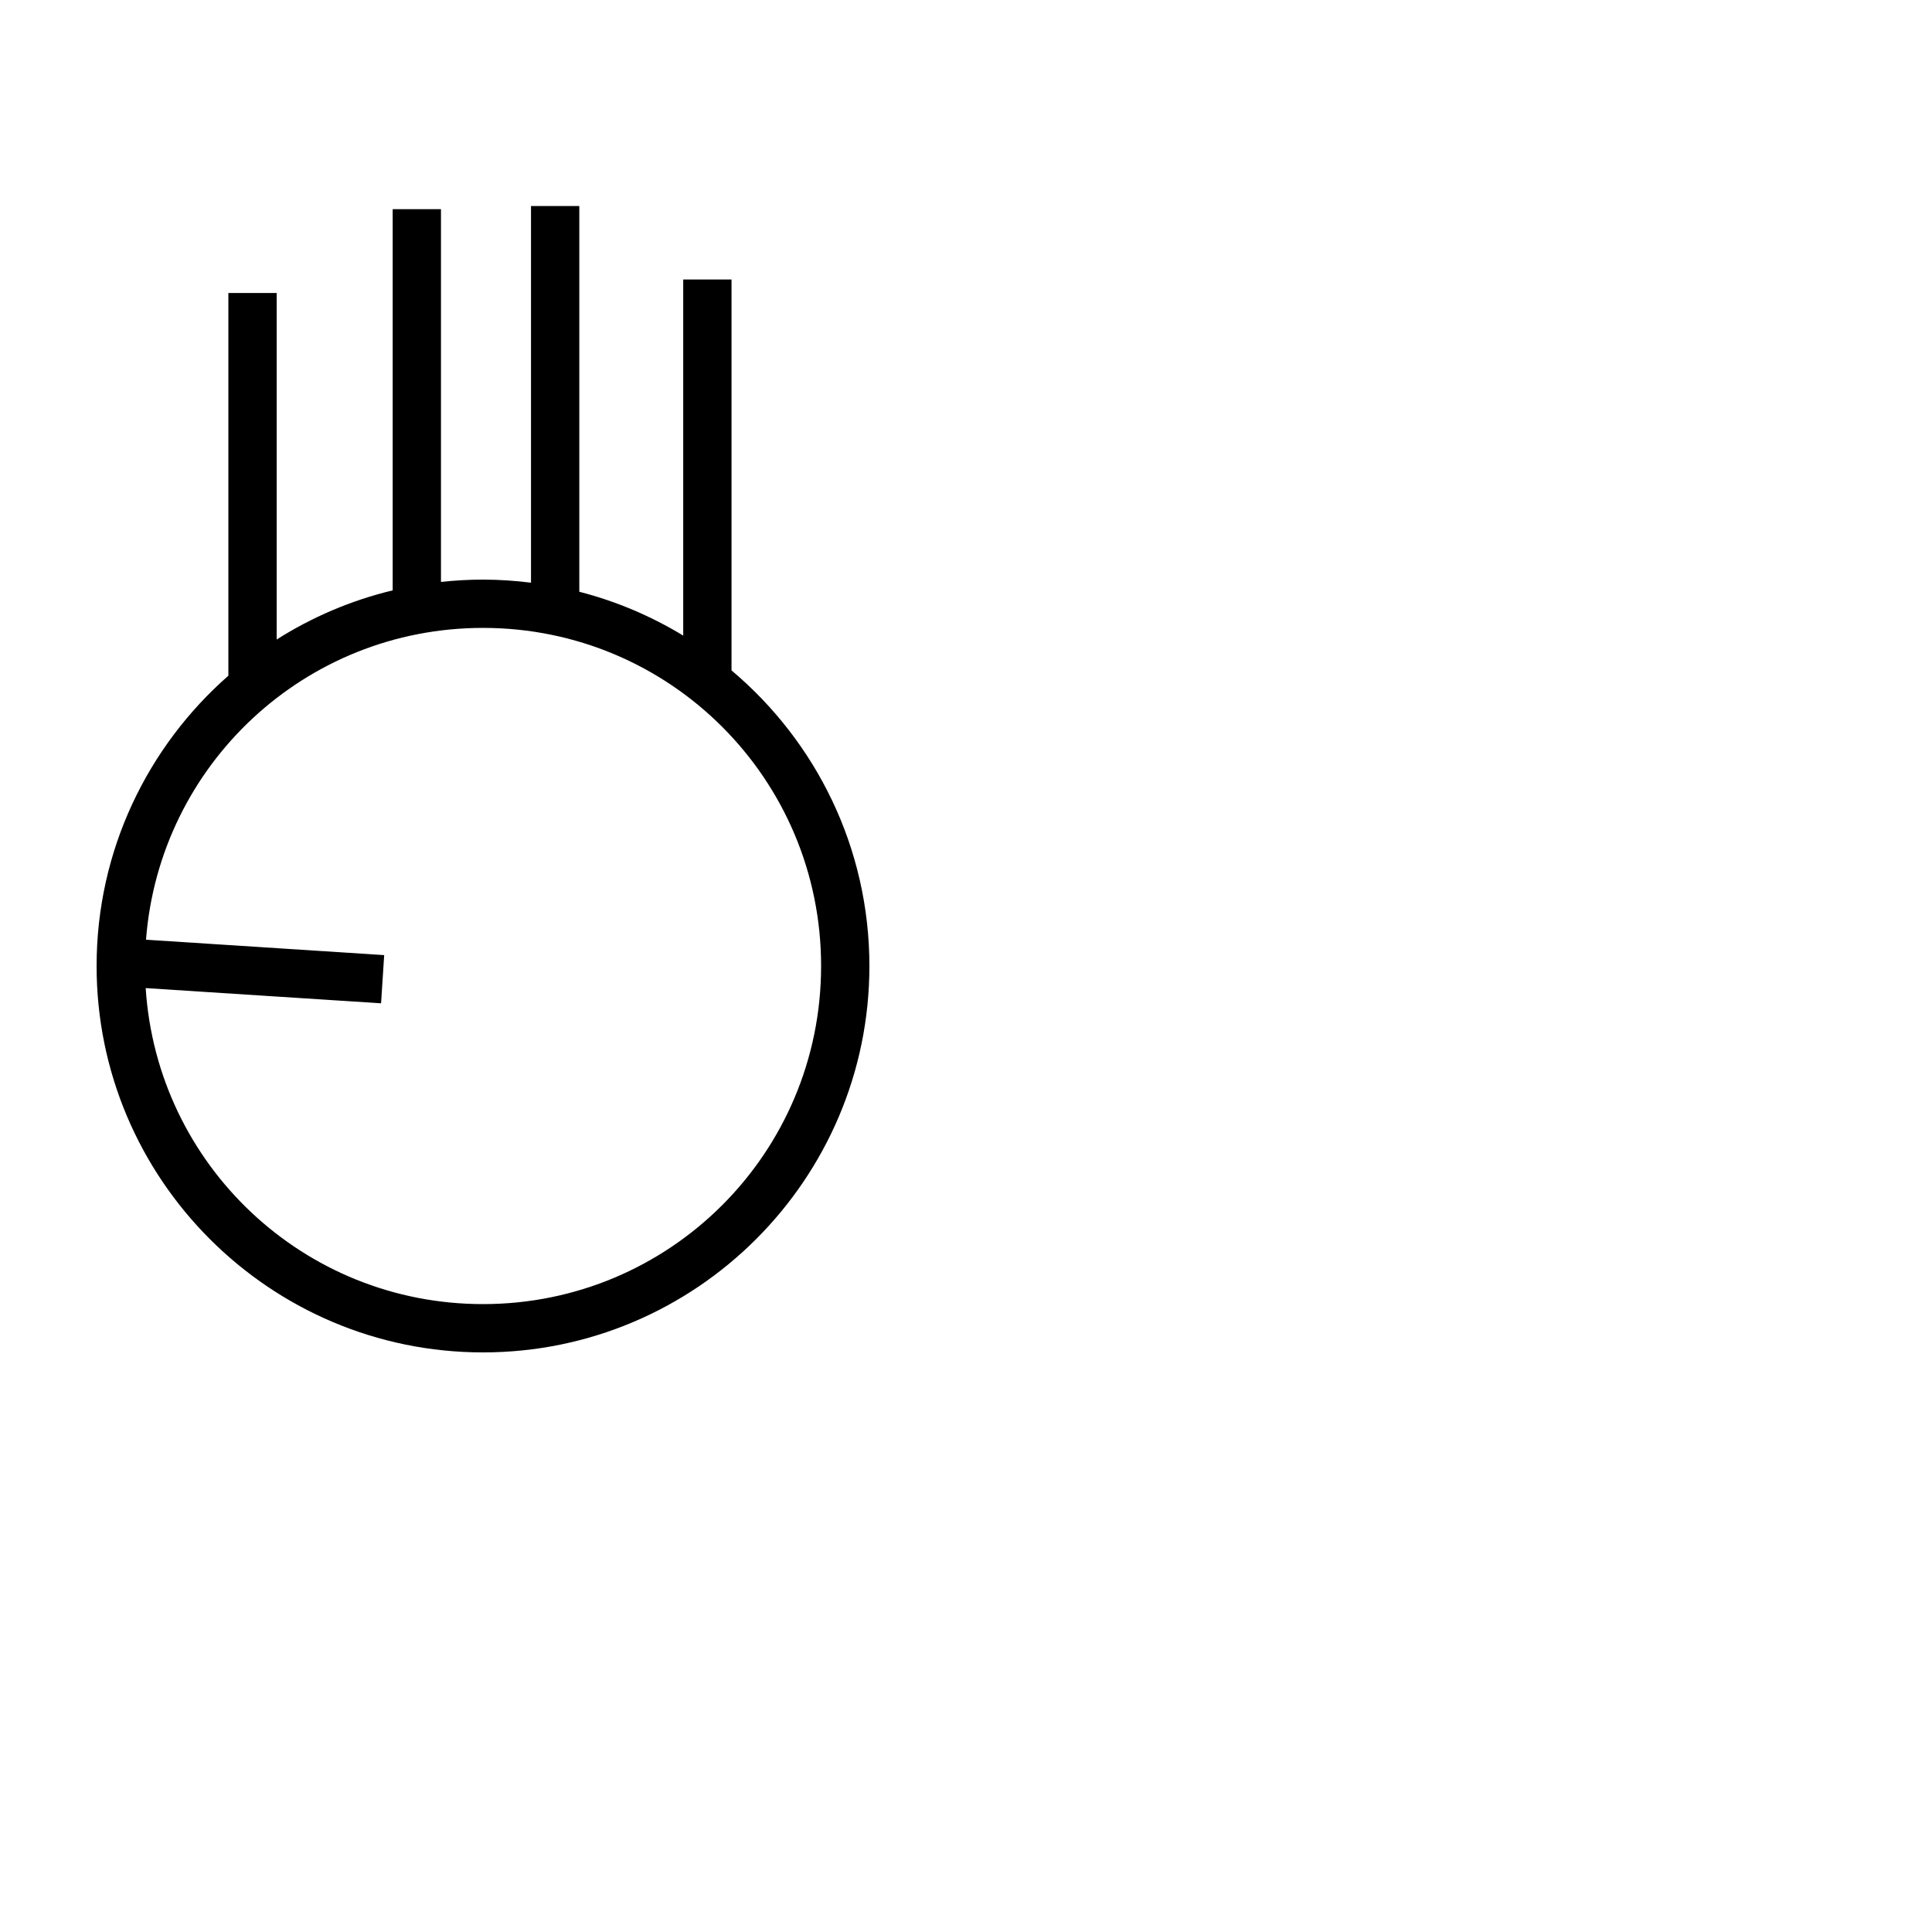
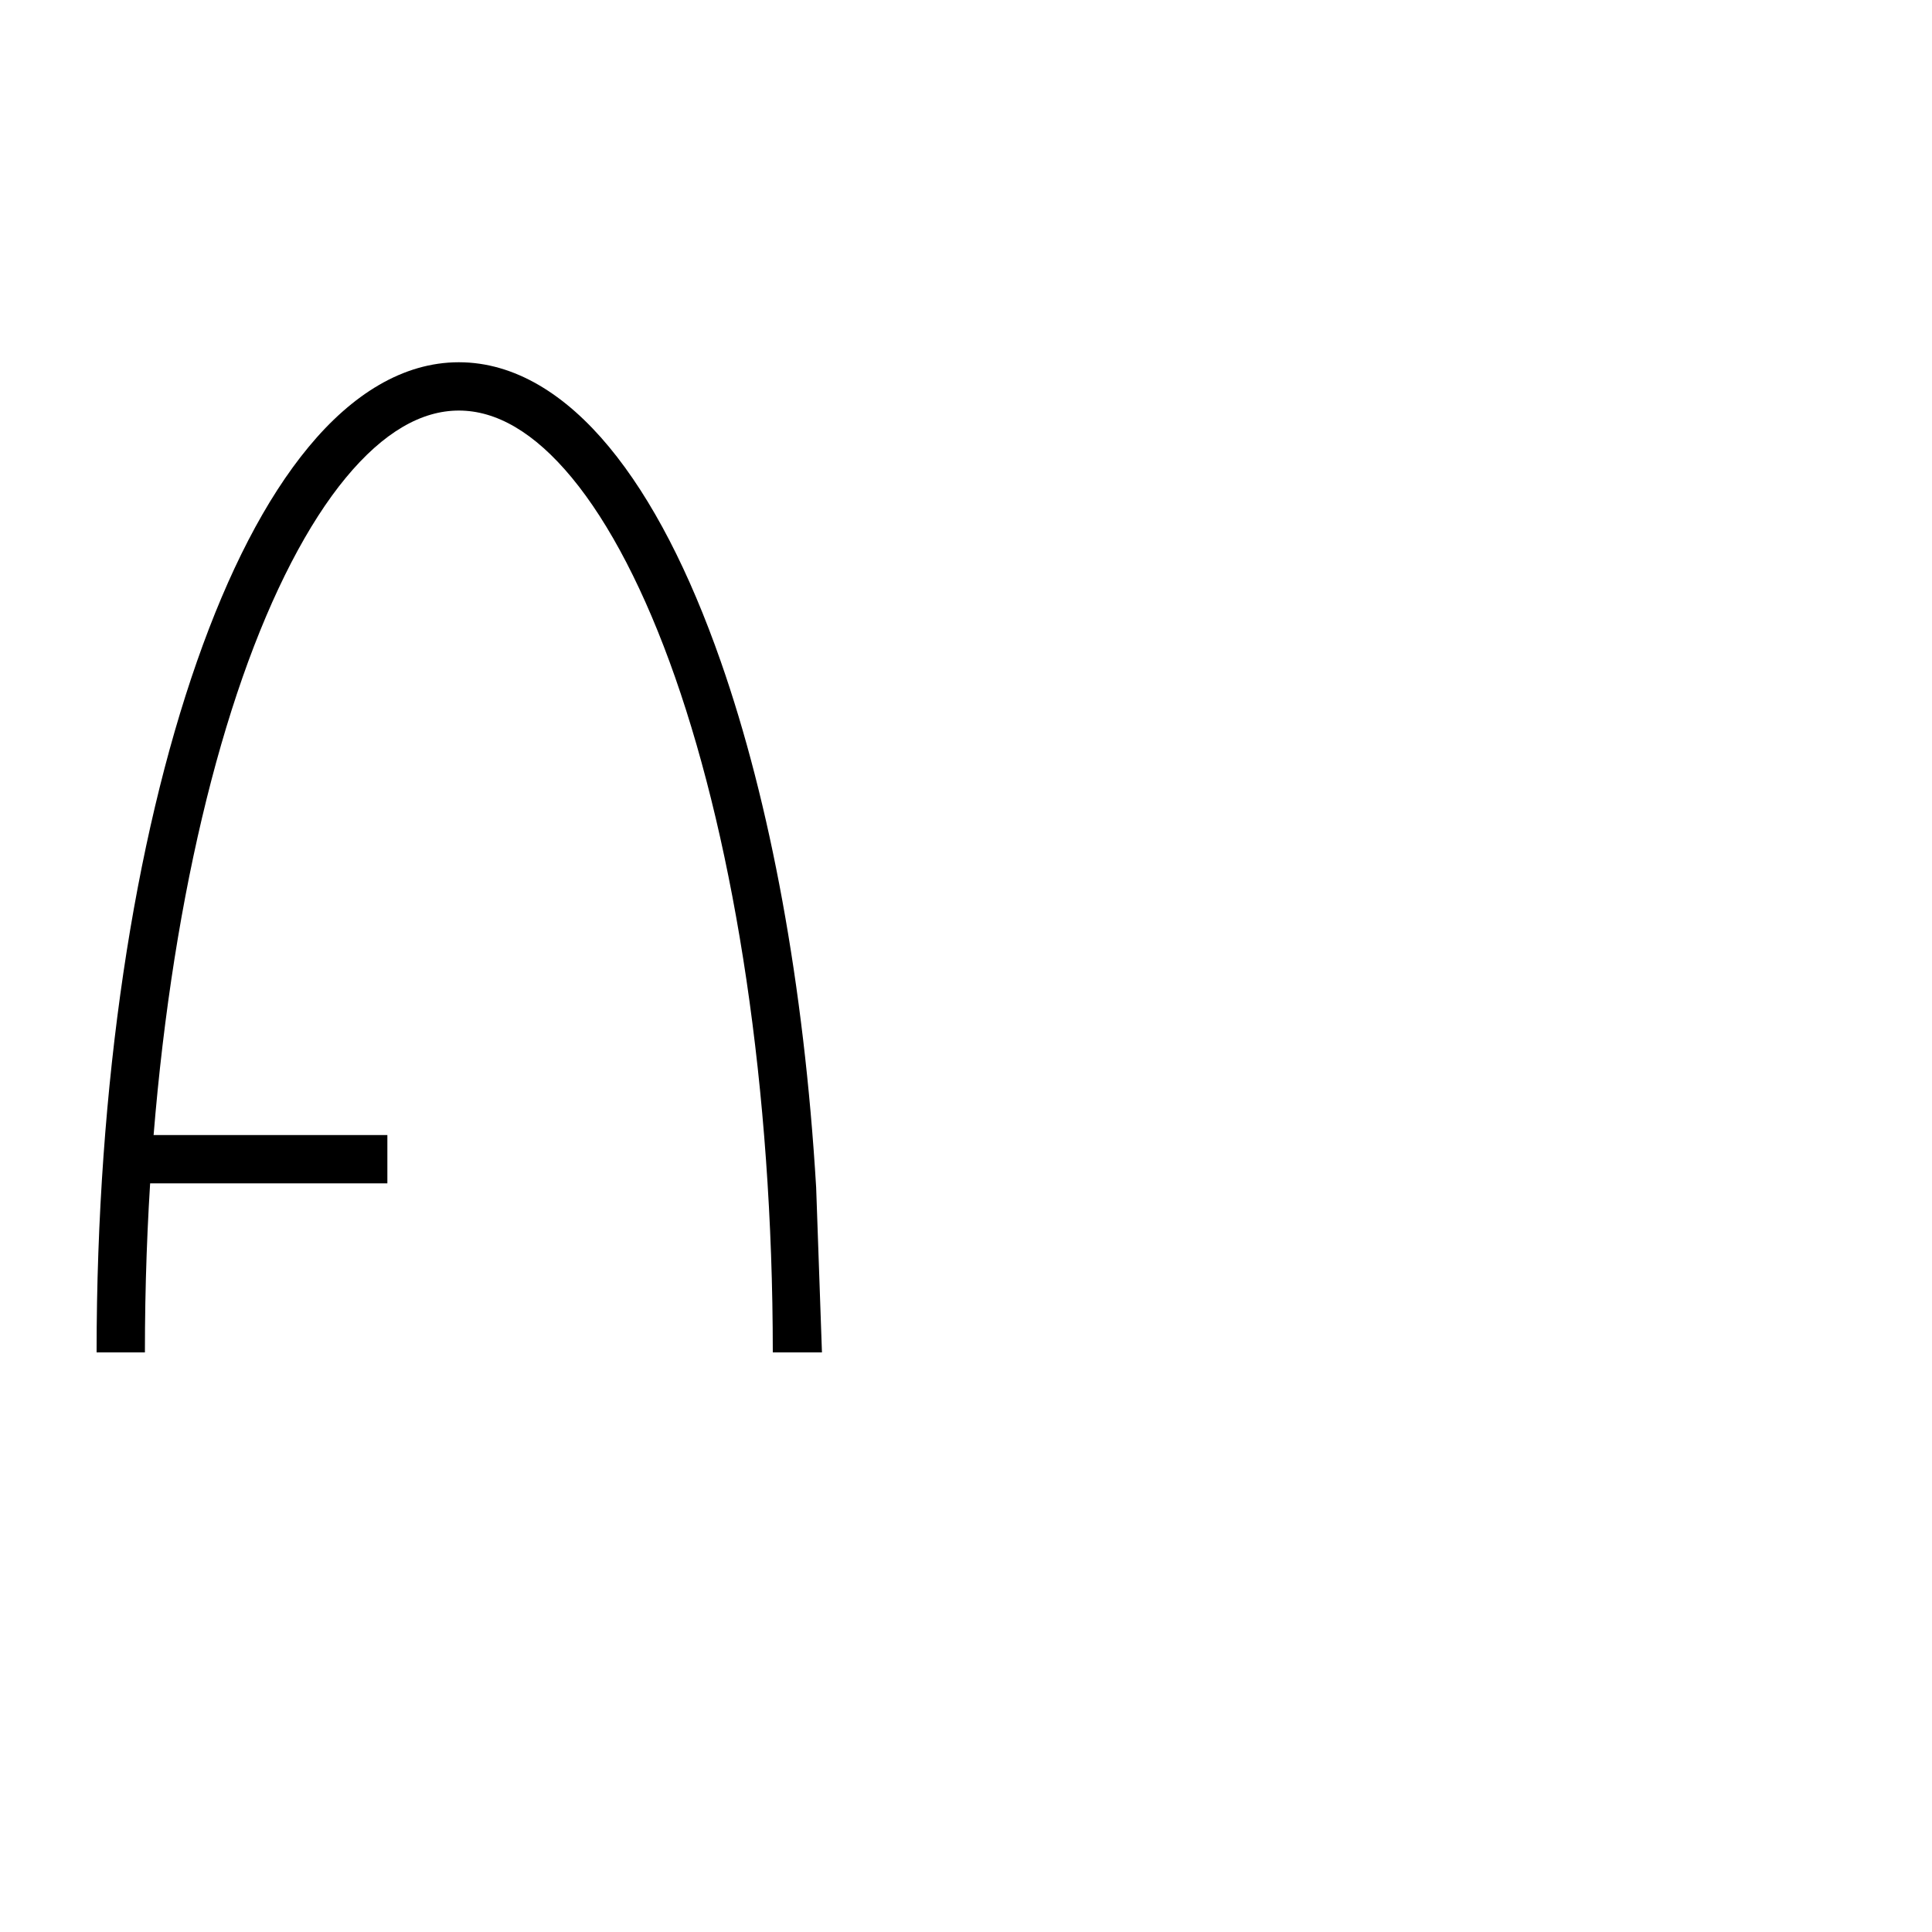
- <svg xmlns="http://www.w3.org/2000/svg" width="1000" height="1000" viewBox="0 0 264.583 264.583" version="1.1" id="svg20980" xml:space="preserve">
-   <defs id="defs20977">
+ <svg xmlns="http://www.w3.org/2000/svg" width="1000" height="1000" viewBox="0 0 264.583 264.583" version="1.1" id="svg21229" xml:space="preserve">
+   <defs id="defs21226">
    <clipPath clipPathUnits="userSpaceOnUse" id="clipPath420">
      <path d="M 591.87,383.121 H 908.197 V 699.448 H 591.87 Z" clip-rule="evenodd" id="path418" />
    </clipPath>
+     <clipPath clipPathUnits="userSpaceOnUse" id="clipPath420-12">
+       <path d="M 591.87,383.121 H 908.197 V 699.448 H 591.87 Z" clip-rule="evenodd" id="path418-24" />
+     </clipPath>
+     <clipPath clipPathUnits="userSpaceOnUse" id="clipPath1460">
+       <path d="M 0,0 H 6000 V 3406.25 H 0 Z" id="path1458" />
+     </clipPath>
+     <clipPath clipPathUnits="userSpaceOnUse" id="clipPath1466">
+       <path d="M 0,0 H 6000 V 3375 H 0 Z" id="path1464" />
+     </clipPath>
+     <clipPath clipPathUnits="userSpaceOnUse" id="clipPath1472">
+       <path d="M 0,0 H 6000 V 3375 H 0 Z" id="path1470" />
+     </clipPath>
+     <clipPath clipPathUnits="userSpaceOnUse" id="clipPath1478">
+       <path d="m 3173.91,1877.278 283.653,254.741 -254.741,283.652 -283.653,-254.741 z" id="path1476" />
+     </clipPath>
+     <clipPath clipPathUnits="userSpaceOnUse" id="clipPath1484">
+       <path d="m 3173.91,1877.278 283.653,254.741 -254.741,283.652 -283.653,-254.741 z" id="path1482" />
+     </clipPath>
+     <clipPath clipPathUnits="userSpaceOnUse" id="clipPath1490">
+       <path d="m 3173.91,1877.278 283.653,254.741 -254.741,283.652 -283.653,-254.741 z" id="path1488" />
+     </clipPath>
+     <clipPath clipPathUnits="userSpaceOnUse" id="clipPath420-1">
+       <path d="M 591.87,383.121 H 908.197 V 699.448 H 591.87 Z" clip-rule="evenodd" id="path418-1" />
+     </clipPath>
+     <clipPath clipPathUnits="userSpaceOnUse" id="clipPath420-5">
+       <path d="M 591.87,383.121 H 908.197 V 699.448 H 591.87 Z" clip-rule="evenodd" id="path418-2" />
+     </clipPath>
+     <clipPath clipPathUnits="userSpaceOnUse" id="clipPath420-7">
+       <path d="M 591.87,383.121 H 908.197 V 699.448 H 591.87 Z" clip-rule="evenodd" id="path418-5" />
+     </clipPath>
  </defs>
-   <g id="layer1" transform="translate(-35.78318,-100.218)">
-     <path id="path1" style="color:#000000;fill:#000000;fill-opacity:1;fill-rule:evenodd;-inkscape-stroke:none" d="M 108.503 128.432 L 108.503 180.016 C 106.348 179.748 104.157 179.594 101.93 179.594 C 99.984 179.594 98.065 179.707 96.173 179.912 L 96.173 128.861 L 89.559 128.861 L 89.559 181.068 C 83.848 182.44 78.498 184.739 73.672 187.799 L 73.672 140.342 L 67.058 140.342 L 67.058 192.753 C 56.006 202.458 49.012 216.676 49.012 232.51 C 49.012 261.696 72.744 285.426 101.93 285.426 C 131.115 285.426 154.846 261.696 154.846 232.51 C 154.846 216.278 147.499 201.741 135.963 192.028 L 135.963 138.495 L 129.349 138.495 L 129.349 187.262 C 124.978 184.605 120.194 182.563 115.118 181.257 L 115.118 128.432 L 108.503 128.432 z M 101.93 186.207 C 127.541 186.207 148.231 206.899 148.231 232.51 C 148.231 258.121 127.541 278.812 101.93 278.812 C 77.336 278.812 57.29 259.729 55.735 235.535 L 87.97 237.619 L 88.397 231.019 L 55.779 228.909 C 57.613 204.989 77.532 186.207 101.93 186.207 z " />
+   <g id="layer1" transform="translate(-143.8336,-154.6238)">
+     <path id="path1" style="color:#000000;fill:#000000;fill-rule:evenodd;-inkscape-stroke:none" d="m -206.672,-204.233 c 7.67,-3e-5 14.654,-4.445 20.57,-11.596 5.917,-7.15 11.014,-17.15 15.291,-29.367 8.552,-24.435 13.749,-57.793 13.749,-94.637 h -6.616 c 0,36.218 -5.169,69.006 -13.375,92.451 -4.103,11.722 -8.982,21.097 -14.144,27.336 -5.162,6.238 -10.358,9.197 -15.475,9.197 -5.116,2e-5 -10.313,-2.959 -15.475,-9.197 -5.162,-6.238 -10.041,-15.613 -14.144,-27.336 -8.206,-23.445 -13.375,-56.233 -13.375,-92.451 h -3.308 -3.424 l 0.794,22.593 c 1.654,27.799 6.305,52.718 13.069,72.044 4.276,12.218 9.376,22.217 15.293,29.367 5.917,7.15 12.901,11.596 20.57,11.596 z" transform="scale(-1)" />
+     <path style="fill:none;fill-rule:evenodd;stroke:#000000;stroke-width:6.615;stroke-linecap:square;stroke-dasharray:none;stroke-opacity:1" d="M 193.575,313.374 H 162.528" id="path6" />
  </g>
</svg>
